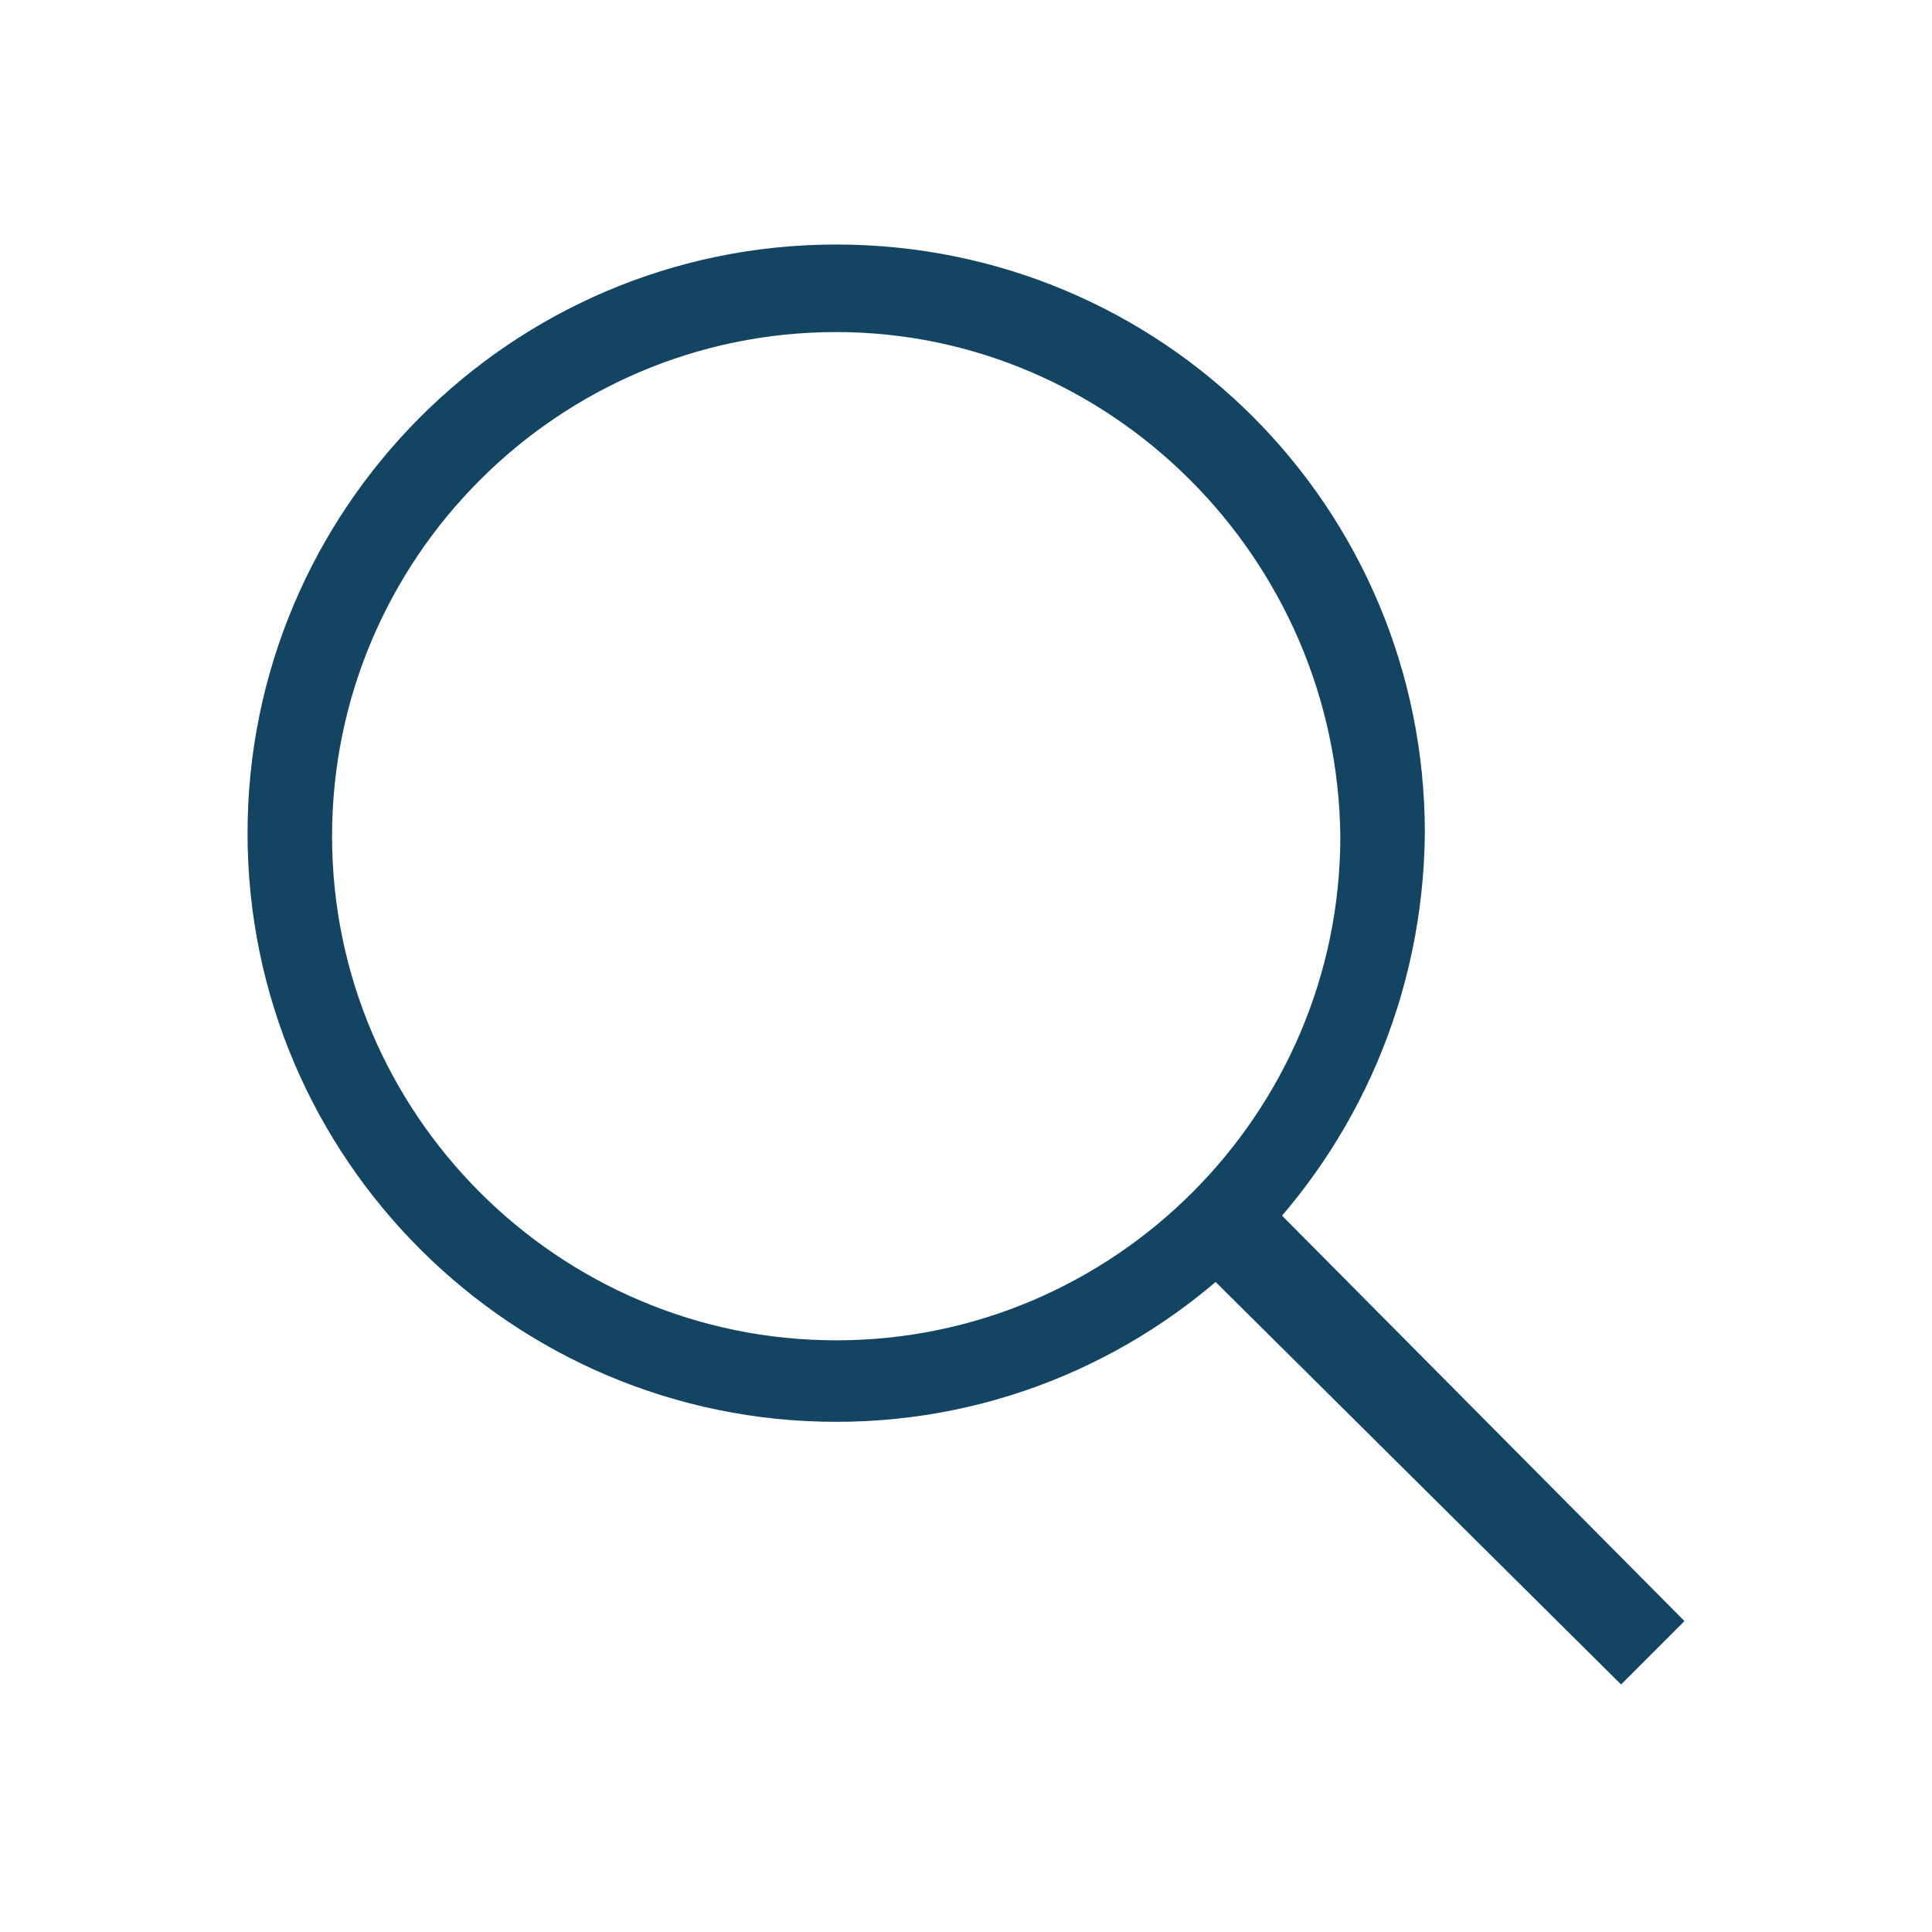
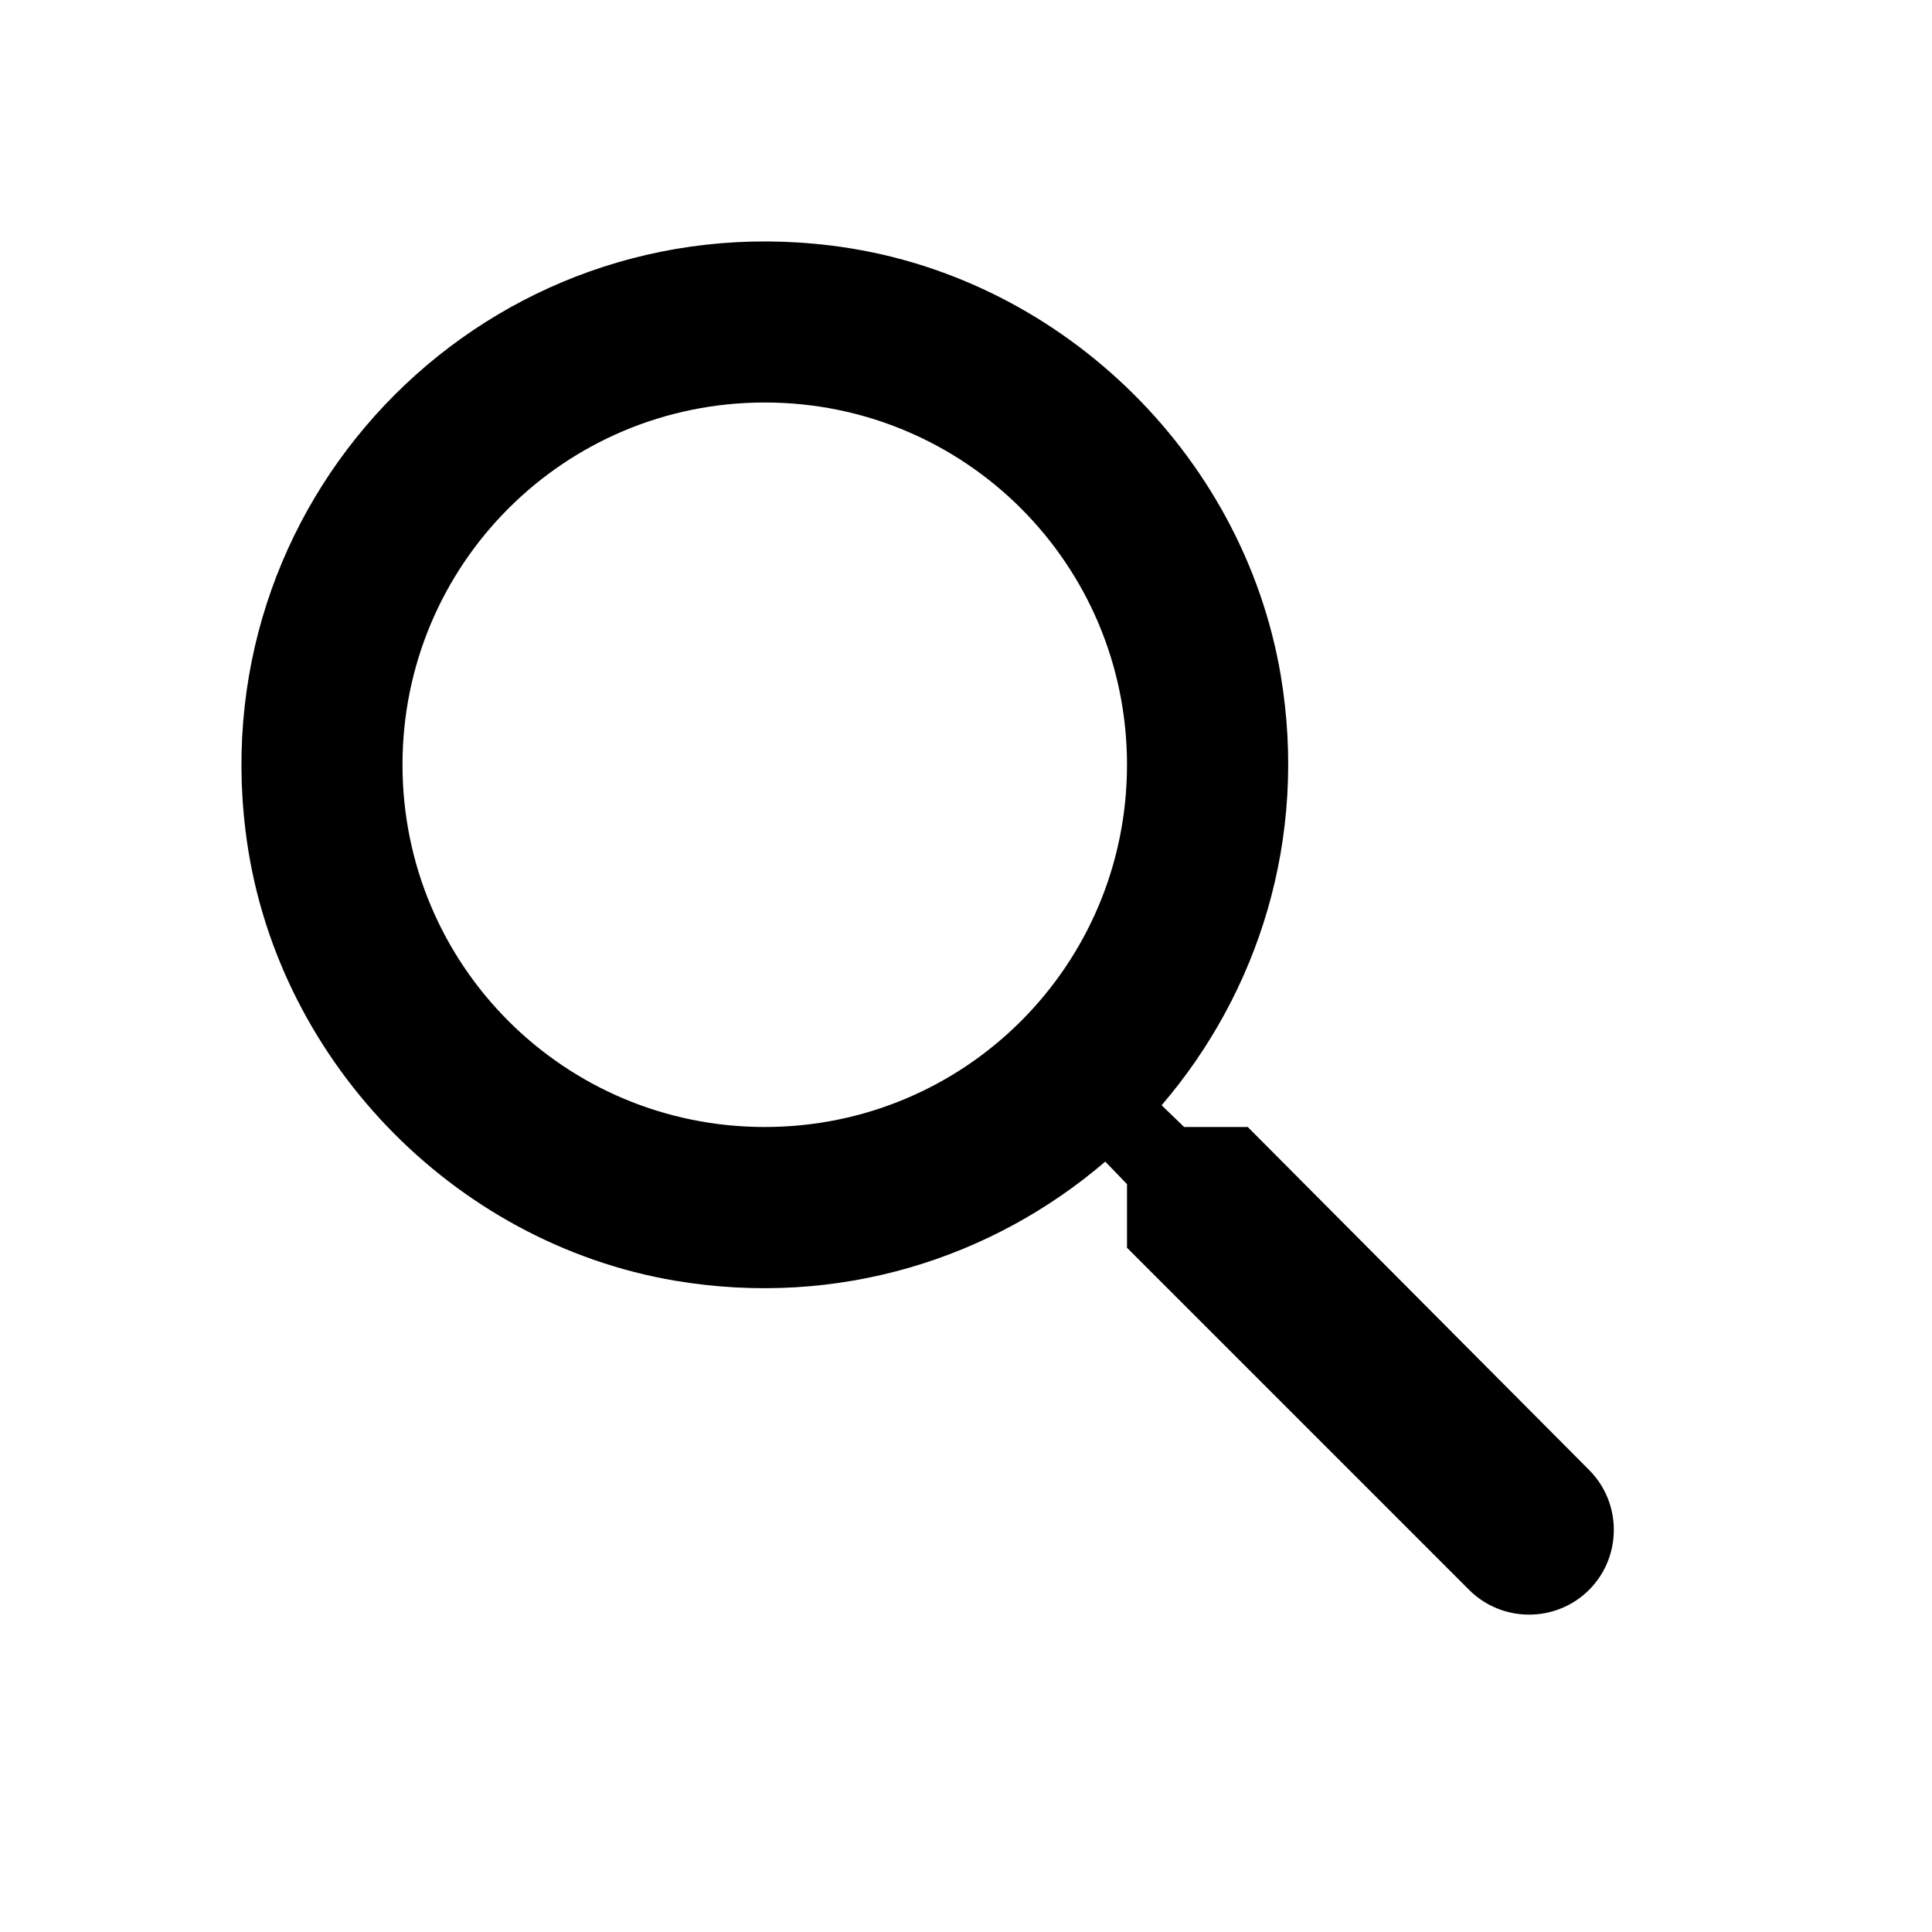
- <svg xmlns="http://www.w3.org/2000/svg" id="Layer_1" style="enable-background:new 0 0 64 64;" version="1.1" viewBox="0 0 64 64" xml:space="preserve">
-   <style type="text/css">
- 	.st0{fill:#134563;}
- </style>
-   <g>
-     <g id="Icon-Search" transform="translate(30, 230)">
-       <path class="st0" d="M-2.3-182.9c-10.7,0-19.5-8.7-19.5-19.5c0-10.7,8.7-19.5,19.5-19.5s19.5,8.7,19.5,19.5     C17.1-191.6,8.4-182.9-2.3-182.9L-2.3-182.9z M-2.3-219c-9.2,0-16.7,7.5-16.7,16.7c0,9.2,7.5,16.7,16.7,16.7s16.7-7.5,16.7-16.7     C14.3-211.5,6.8-219-2.3-219L-2.3-219z" id="Fill-1" />
-       <polyline class="st0" id="Fill-2" points="23.7,-174.2 10.1,-187.7 12.3,-189.9 25.8,-176.3 23.7,-174.2    " />
-     </g>
-   </g>
+ <svg xmlns="http://www.w3.org/2000/svg" width="24" height="24" viewBox="0 0 24 24" id="search">
+   <path fill="none" d="M0 0h24v24H0V0z" />
+   <path d="M15.5 14h-.79l-.28-.27c1.2-1.4 1.82-3.31 1.48-5.34-.47-2.78-2.79-5-5.59-5.34-4.23-.52-7.79 3.04-7.27 7.27.34 2.8 2.56 5.12 5.34 5.59 2.03.34 3.94-.28 5.34-1.48l.27.28v.79l4.25 4.25c.41.41 1.08.41 1.49 0 .41-.41.41-1.08 0-1.49L15.5 14zm-6 0C7.01 14 5 11.99 5 9.5S7.01 5 9.5 5 14 7.01 14 9.5 11.99 14 9.5 14z" />
</svg>
